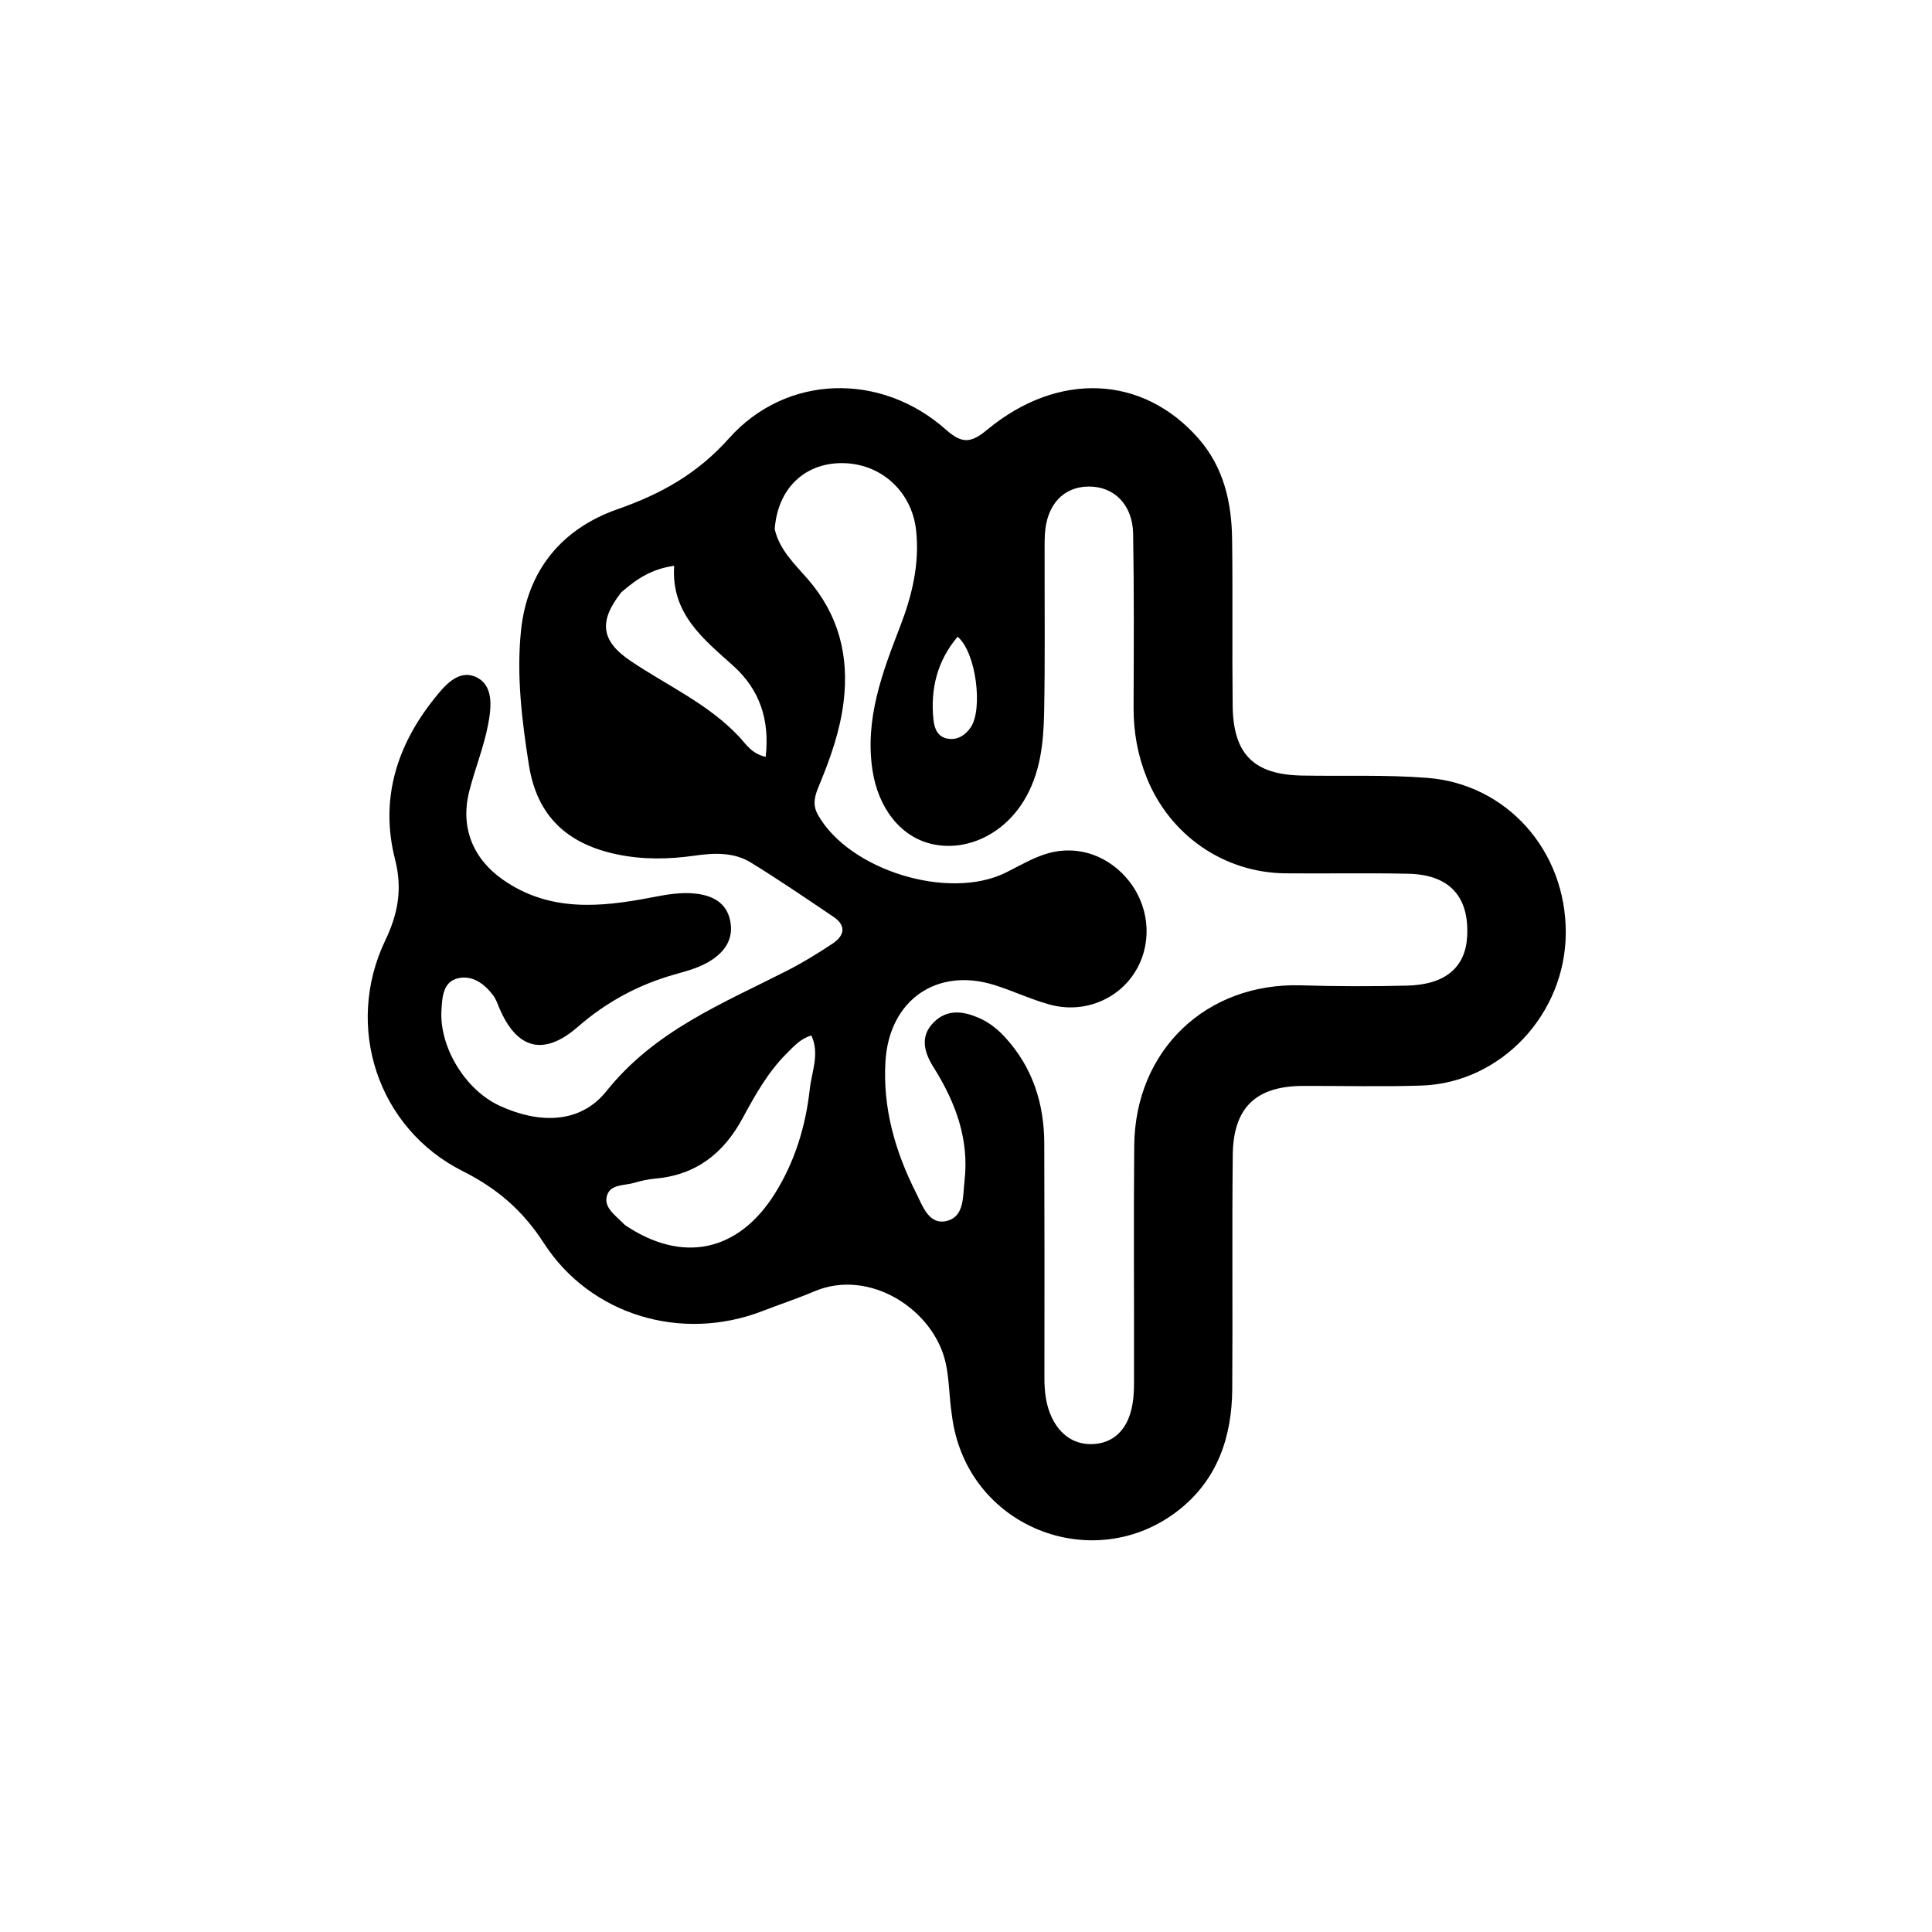
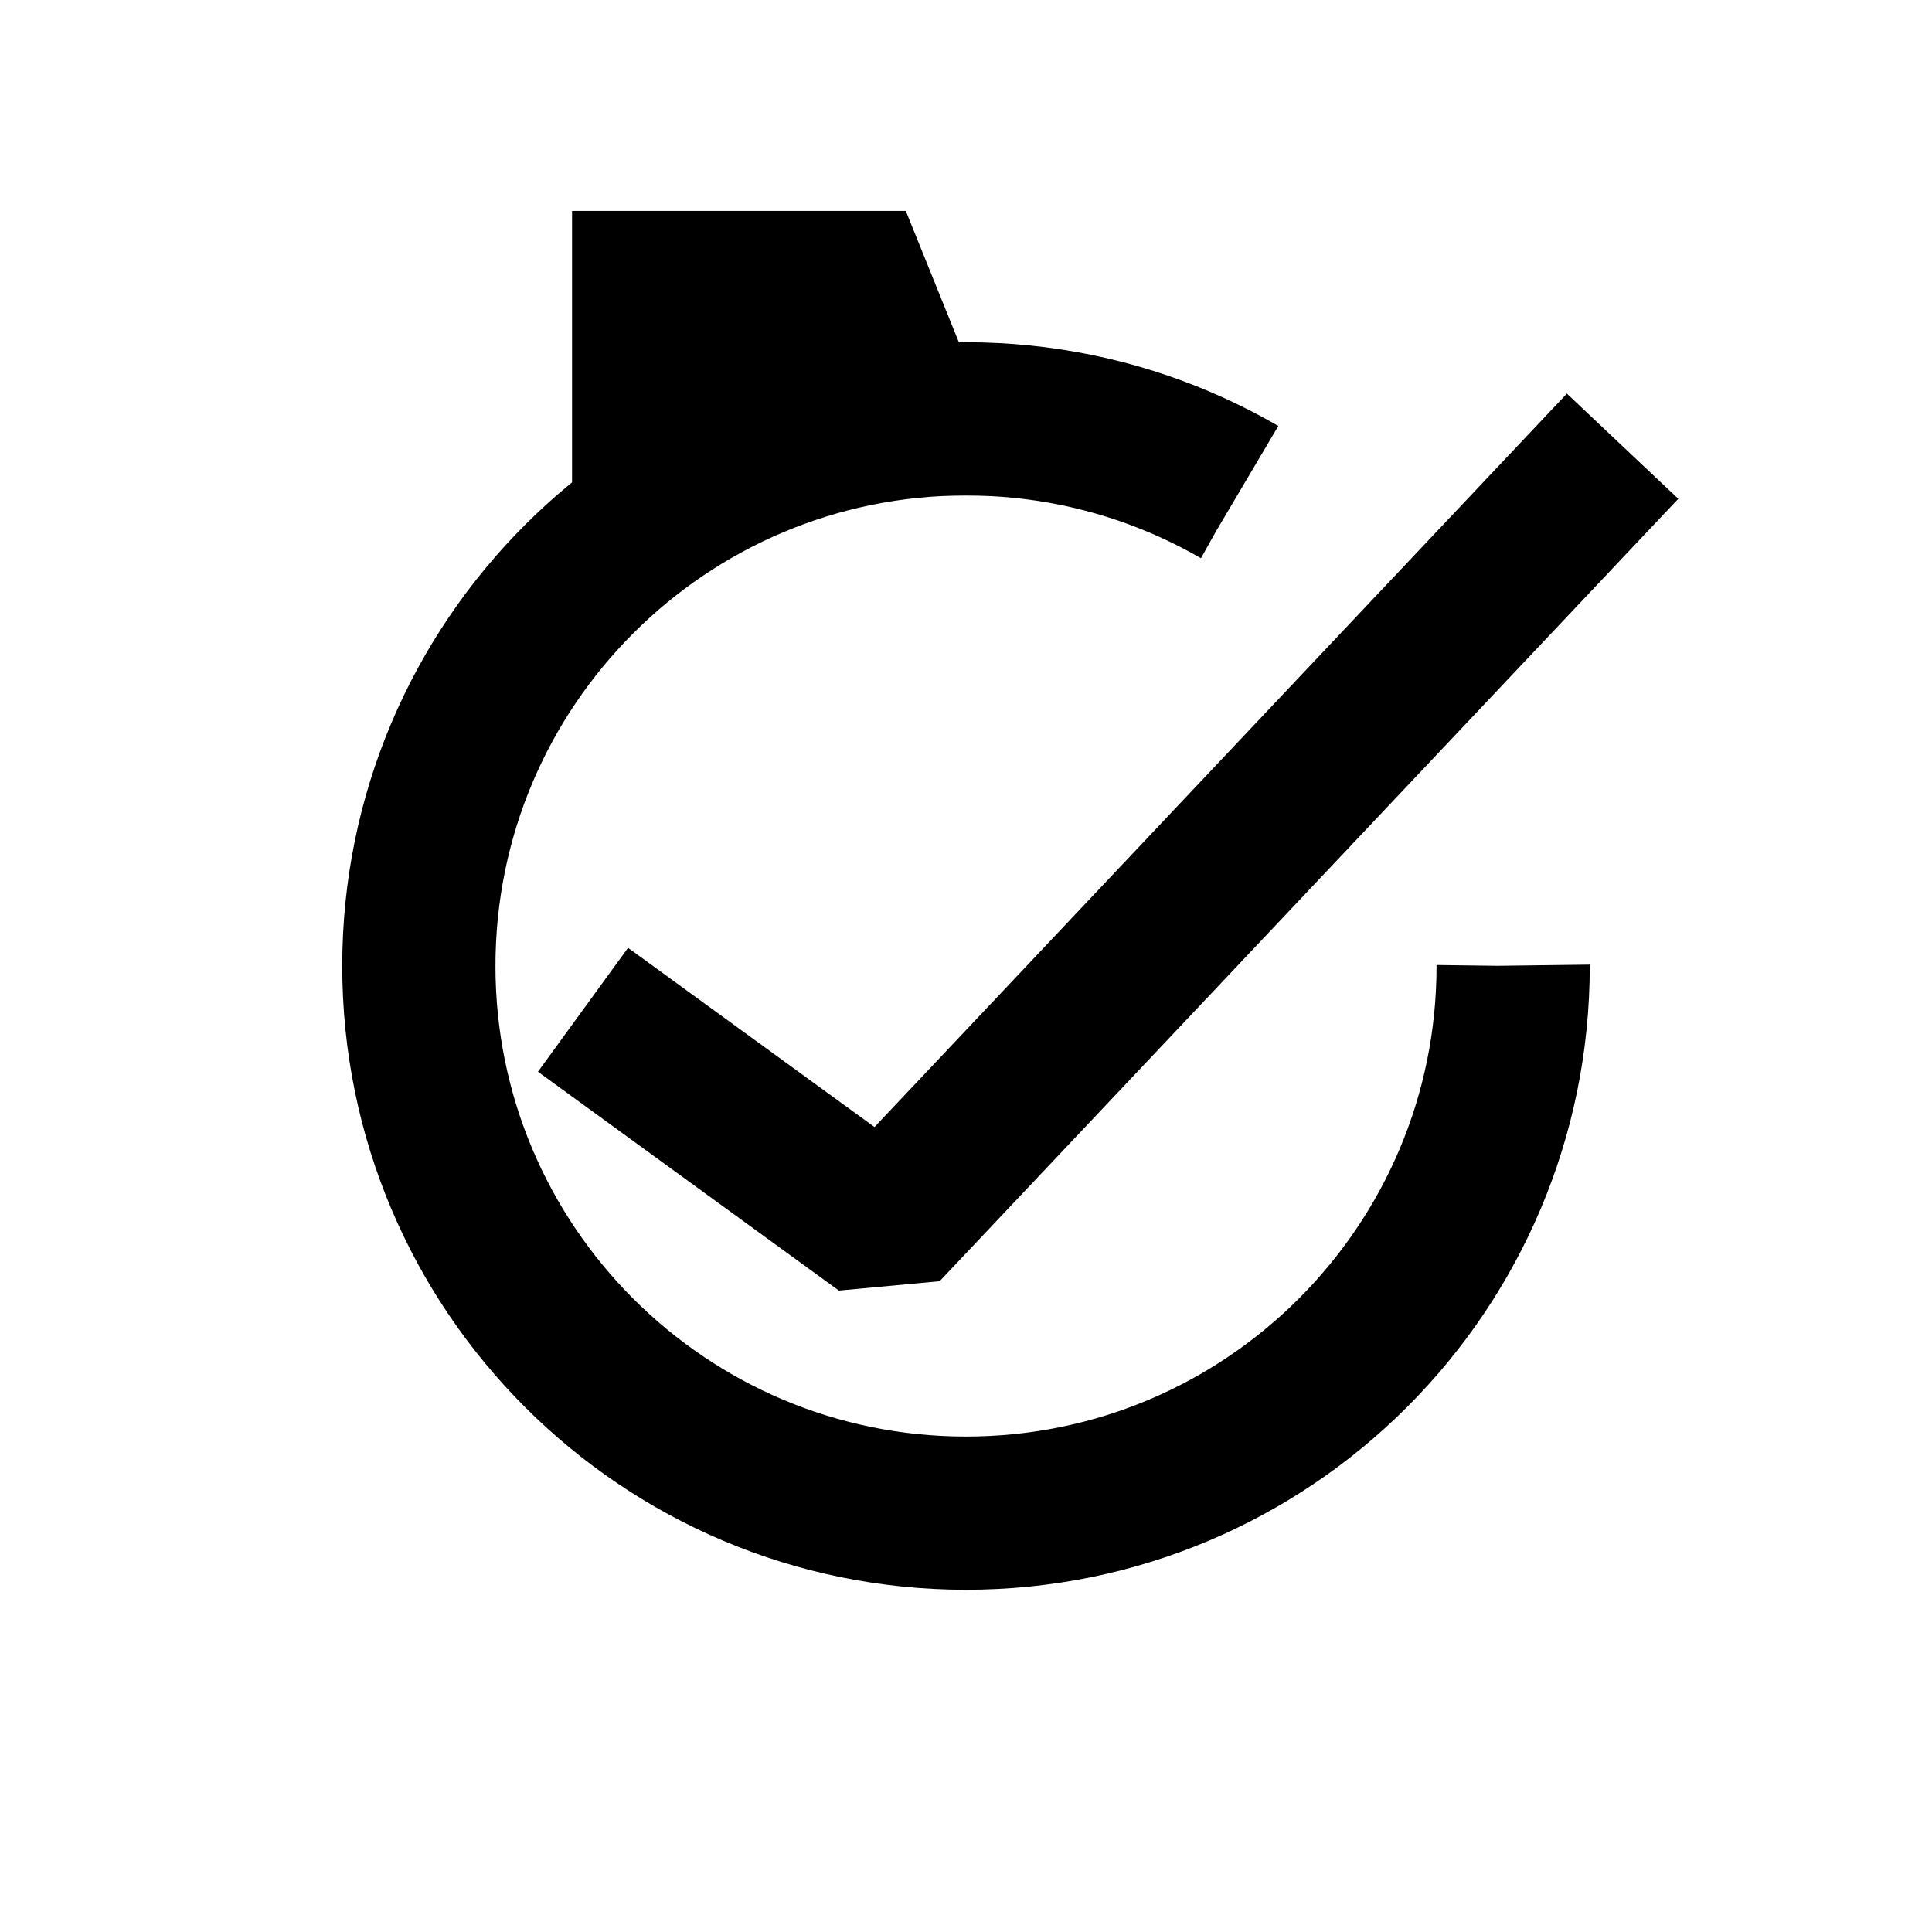
<svg xmlns="http://www.w3.org/2000/svg" viewBox="0 0 1024 1024" width="1024" height="1024">
-   <g transform="translate(120.32 116.48) scale(2.56)">
-     <path fill="#000000" opacity="1" stroke="none" d=" M150.08,247.506   C149.483,243.63 149.563,240.148 148.793,236.686   C146.323,225.581 132.991,217.028 121.634,221.85   C118.113,223.344 114.469,224.544 110.9,225.927   C94.191,232.401 75.276,226.882 65.581,211.846   C61.241,205.113 55.909,200.542 48.796,196.969   C31.17,188.117 24.237,166.996 32.777,149.176   C35.419,143.664 36.348,138.514 34.792,132.428   C31.648,120.125 35.052,109.024 42.826,99.249   C44.958,96.569 47.817,93.06 51.422,94.62   C55.291,96.293 54.728,100.947 54.069,104.448   C53.181,109.16 51.326,113.681 50.146,118.35   C48.276,125.746 50.865,132.239 57.095,136.61   C66.697,143.347 77.226,142.362 87.866,140.313   C90.984,139.713 94.099,139.13 97.268,139.542   C100.63,139.979 103.396,141.432 104.163,145.06   C104.905,148.567 103.379,151.204 100.497,153.159   C98.106,154.78 95.348,155.498 92.635,156.264   C85.137,158.379 78.515,161.978 72.619,167.11   C65.609,173.212 60.038,171.784 56.4,163.243   C56.01,162.326 55.684,161.337 55.093,160.558   C53.289,158.178 50.818,156.36 47.854,157.033   C44.704,157.749 44.568,160.96 44.402,163.578   C43.913,171.291 49.348,180.175 56.457,183.444   C64.476,187.133 73.06,187.287 78.561,180.402   C88.551,167.899 102.533,162.3 115.971,155.458   C119.226,153.801 122.361,151.871 125.403,149.844   C127.847,148.217 128.272,146.139 125.543,144.303   C119.88,140.493 114.246,136.63 108.43,133.065   C104.866,130.88 100.765,131.092 96.747,131.662   C91.433,132.417 86.156,132.502 80.851,131.41   C70.457,129.272 64.174,123.472 62.507,112.913   C61.057,103.726 59.909,94.351 60.867,85.065   C62.145,72.675 69.243,63.992 80.856,59.926   C89.845,56.779 97.356,52.618 103.931,45.251   C115.834,31.915 135.417,31.535 148.823,43.436   C152.23,46.46 154.044,46.233 157.4,43.46   C172.125,31.294 189.647,32.183 201.13,45.286   C206.365,51.259 207.995,58.496 208.095,66.137   C208.246,77.633 208.077,89.132 208.21,100.627   C208.326,110.676 212.61,114.888 222.561,115.071   C231.218,115.231 239.874,114.875 248.535,115.552   C264.904,116.831 277.257,130.55 277.176,147.684   C277.096,164.49 263.738,178.725 247.279,179.256   C239.123,179.52 230.952,179.302 222.787,179.328   C213.05,179.358 208.336,183.788 208.229,193.621   C208.053,209.782 208.239,225.946 208.123,242.107   C208.052,252.044 205.03,260.917 196.957,267.219   C179.383,280.936 152.966,270.731 150.08,247.506  M113.396,64.063   C114.387,68.337 117.477,71.225 120.201,74.35   C126.615,81.706 128.839,90.248 127.654,99.851   C126.911,105.873 124.921,111.48 122.621,117.034   C121.817,118.977 121.052,120.91 122.346,123.204   C128.807,134.663 149.384,141.044 161.258,135.154   C163.936,133.825 166.555,132.269 169.374,131.352   C175.994,129.199 182.878,131.663 187.078,137.336   C191.224,142.937 191.506,150.42 187.781,156.072   C184.096,161.665 177.086,164.365 170.262,162.469   C166.431,161.404 162.789,159.677 158.99,158.472   C146.991,154.663 137.119,161.546 136.33,174.18   C135.721,183.94 138.368,192.982 142.699,201.555   C144.044,204.215 145.36,208.339 149.225,207.228   C152.675,206.237 152.334,202.139 152.69,199.051   C153.694,190.336 150.832,182.697 146.267,175.445   C144.447,172.554 143.349,169.189 146.235,166.243   C149.121,163.296 152.551,163.829 155.954,165.382   C157.957,166.295 159.627,167.656 161.104,169.27   C166.794,175.487 169.175,182.949 169.205,191.228   C169.263,207.39 169.258,223.552 169.235,239.714   C169.231,242.587 169.53,245.392 170.77,247.988   C172.511,251.631 175.561,253.754 179.528,253.468   C183.274,253.199 185.855,250.92 187.026,247.109   C187.883,244.32 187.784,241.512 187.789,238.695   C187.819,223.033 187.684,207.369 187.83,191.708   C188.014,171.91 202.753,157.916 222.368,158.504   C229.693,158.723 237.033,158.742 244.359,158.56   C252.241,158.363 256.404,154.785 256.759,148.401   C257.217,140.158 253.106,135.594 244.629,135.402   C236.136,135.21 227.634,135.397 219.137,135.314   C206.403,135.191 195.233,127.431 190.448,115.601   C188.545,110.896 187.679,106.052 187.697,100.984   C187.739,88.987 187.811,76.988 187.602,64.995   C187.498,58.988 183.664,55.217 178.435,55.232   C173.183,55.247 169.699,58.986 169.337,65.054   C169.248,66.549 169.278,68.053 169.276,69.552   C169.257,80.382 169.385,91.215 169.175,102.042   C169.052,108.371 168.394,114.709 164.962,120.308   C160.649,127.345 152.998,130.877 145.886,129.231   C139.422,127.734 134.78,121.763 133.615,113.817   C132.07,103.291 135.66,93.783 139.322,84.309   C141.82,77.847 143.422,71.295 142.672,64.325   C141.791,56.151 135.241,50.3 127.11,50.385   C119.537,50.464 114,55.66 113.396,64.063  M82.409,208.146   C94.278,216.152 105.883,213.725 113.476,201.545   C117.588,194.949 119.807,187.645 120.658,179.973   C121.06,176.354 122.743,172.667 120.984,168.884   C118.67,169.58 117.363,171.131 115.958,172.52   C112,176.431 109.326,181.252 106.716,186.068   C102.792,193.312 97.09,197.77 88.714,198.511   C87.234,198.642 85.747,198.961 84.322,199.389   C82.325,199.988 79.487,199.627 78.714,201.91   C77.851,204.456 80.305,206.003 82.409,208.146  M81.614,77.147   C76.959,83.089 77.348,87.152 83.554,91.339   C91.125,96.446 99.612,100.202 106.018,107.019   C107.427,108.518 108.566,110.523 111.525,111.205   C112.389,103.576 110.338,97.302 104.772,92.31   C98.548,86.727 91.89,81.495 92.584,71.637   C87.95,72.304 84.939,74.262 81.614,77.147  M151.261,86.329   C147.053,91.318 145.597,97.111 146.26,103.514   C146.464,105.481 147.228,107.173 149.379,107.461   C151.358,107.727 152.92,106.649 153.999,105.053   C156.521,101.324 155.124,89.565 151.261,86.329  z" />
+   <g transform="translate(512 512) scale(1.45) translate(-512 -512)" fill="none" stroke="#000000" stroke-width="56" stroke-linecap="butt" stroke-linejoin="bevel">
+     <circle cx="512" cy="512" r="200" stroke-dasharray="1047.2 209.44" />
+     <path d="M372 528 L482 608 L752 322" />
+     <path d="M368 236 L490 236 L532 340 L368 340 Z" fill="#000000" stroke="none" />
  </g>
</svg>
